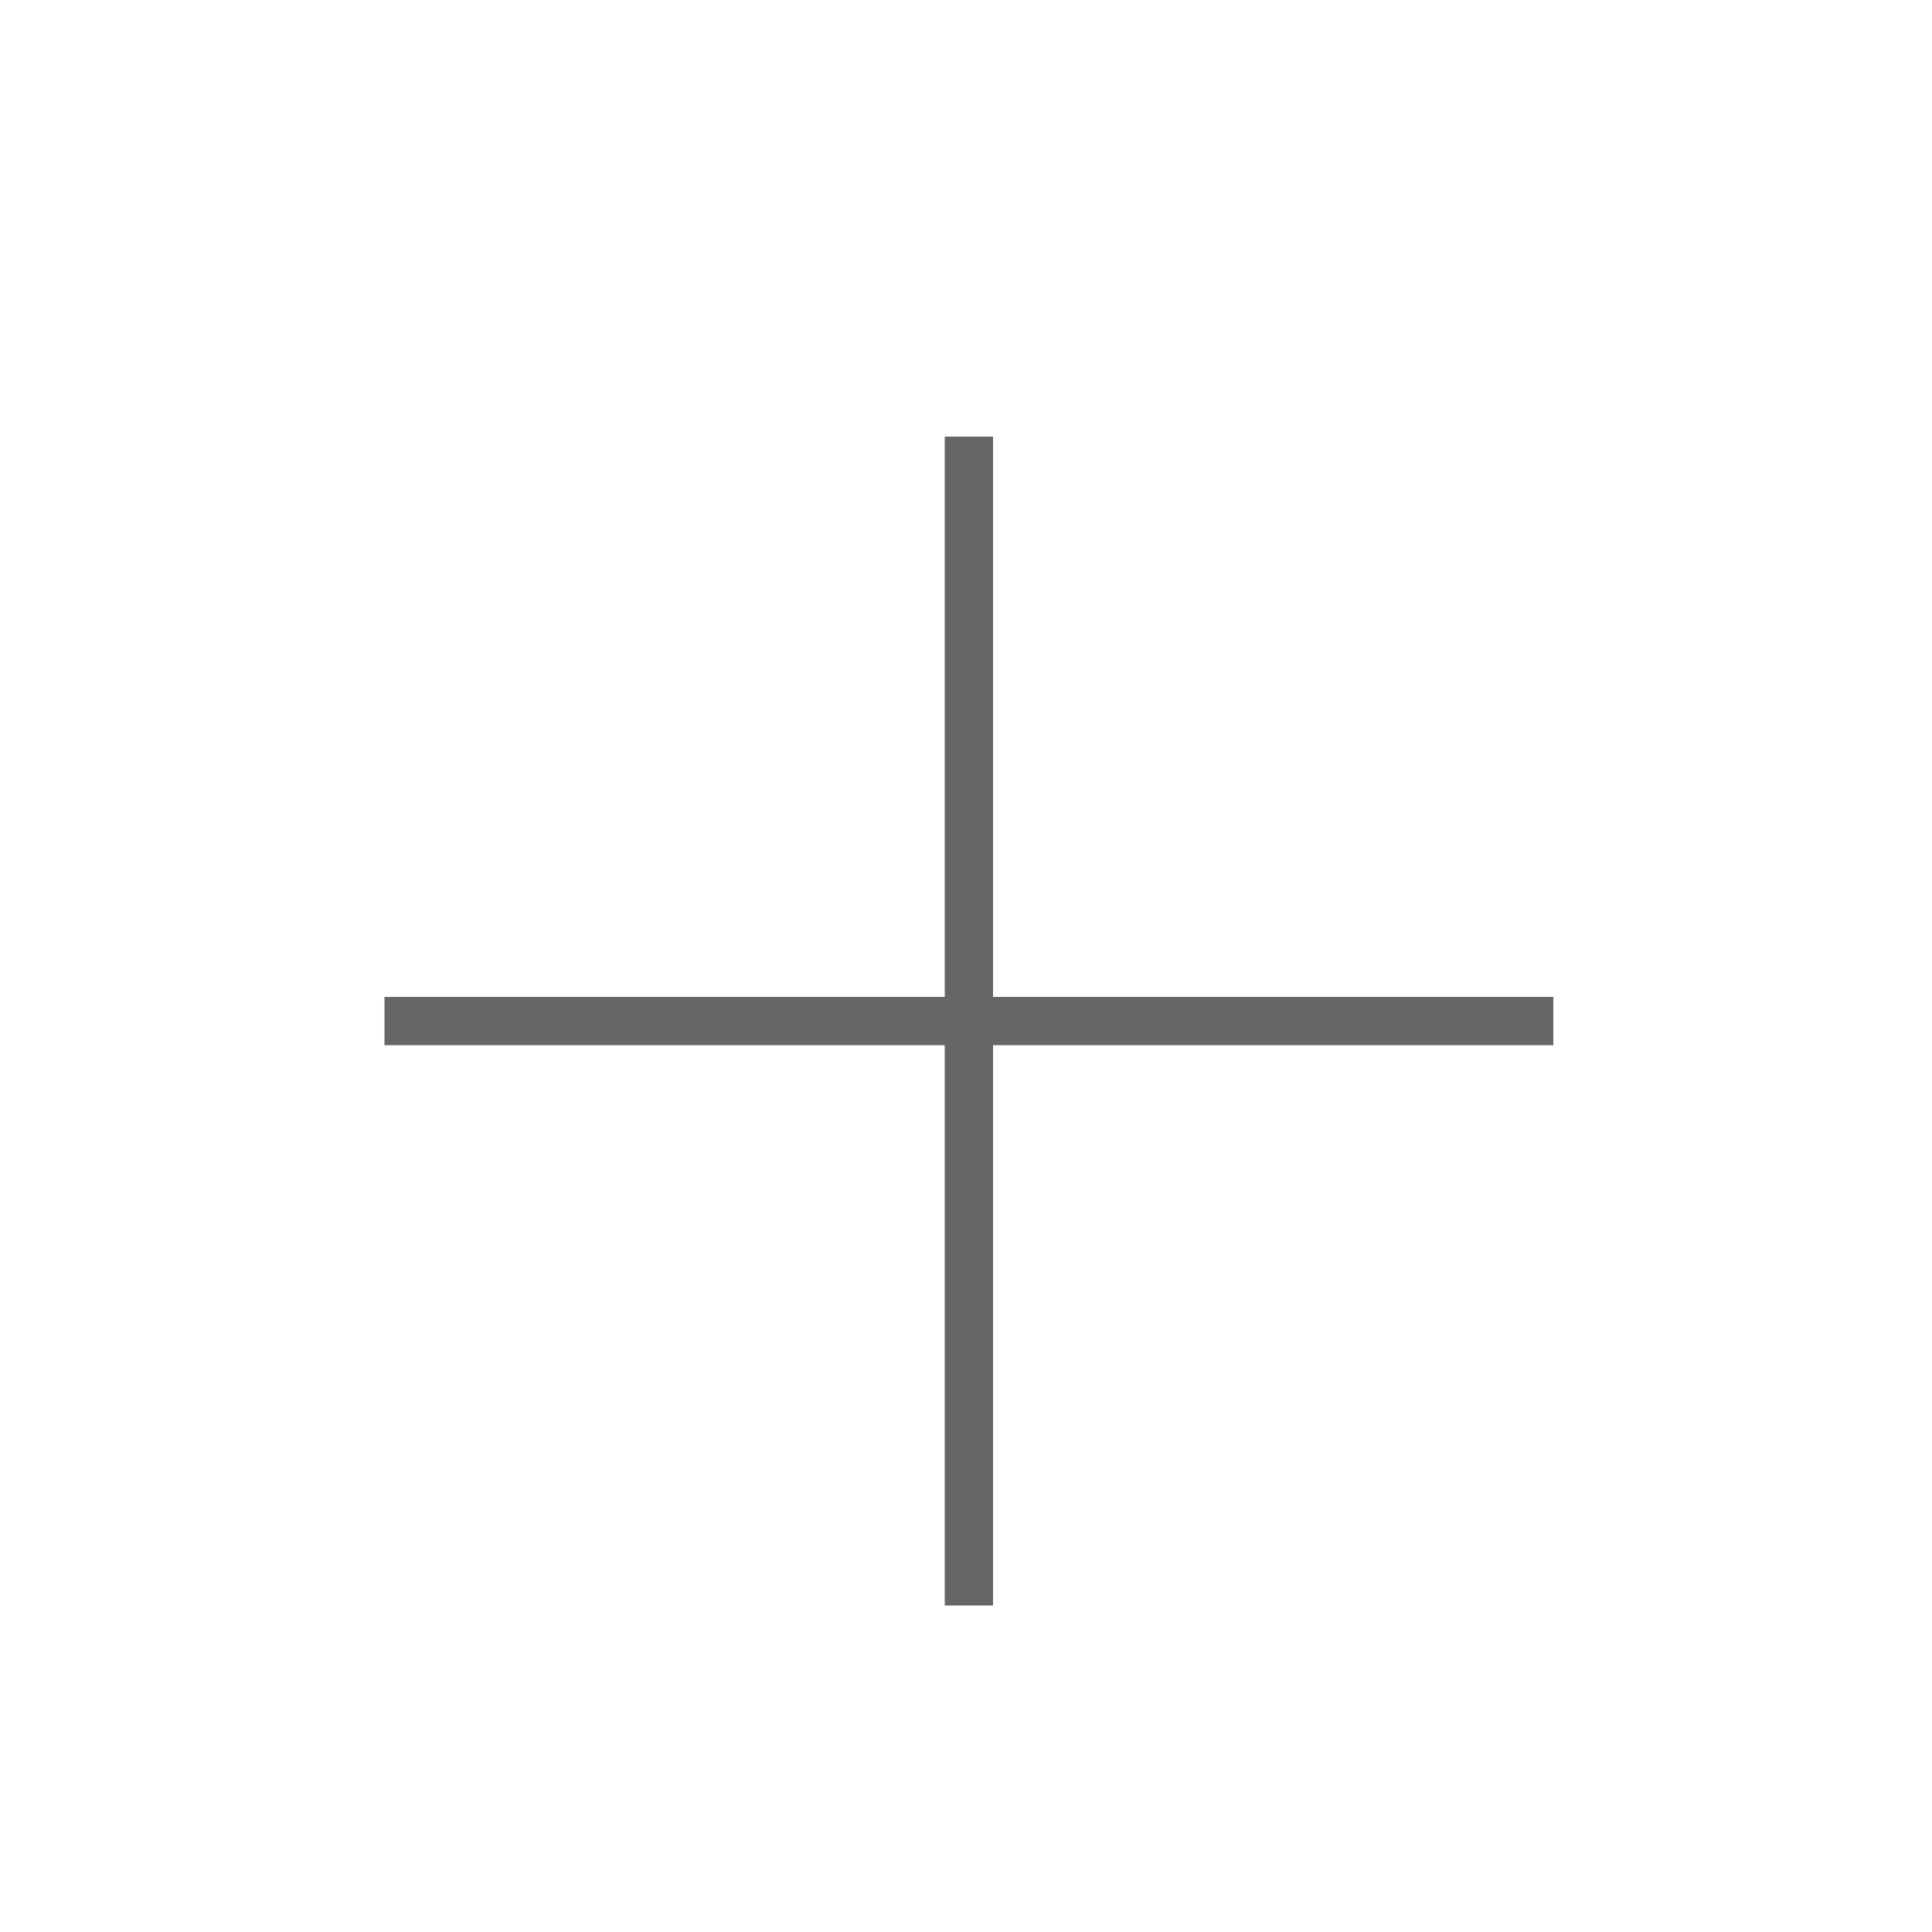
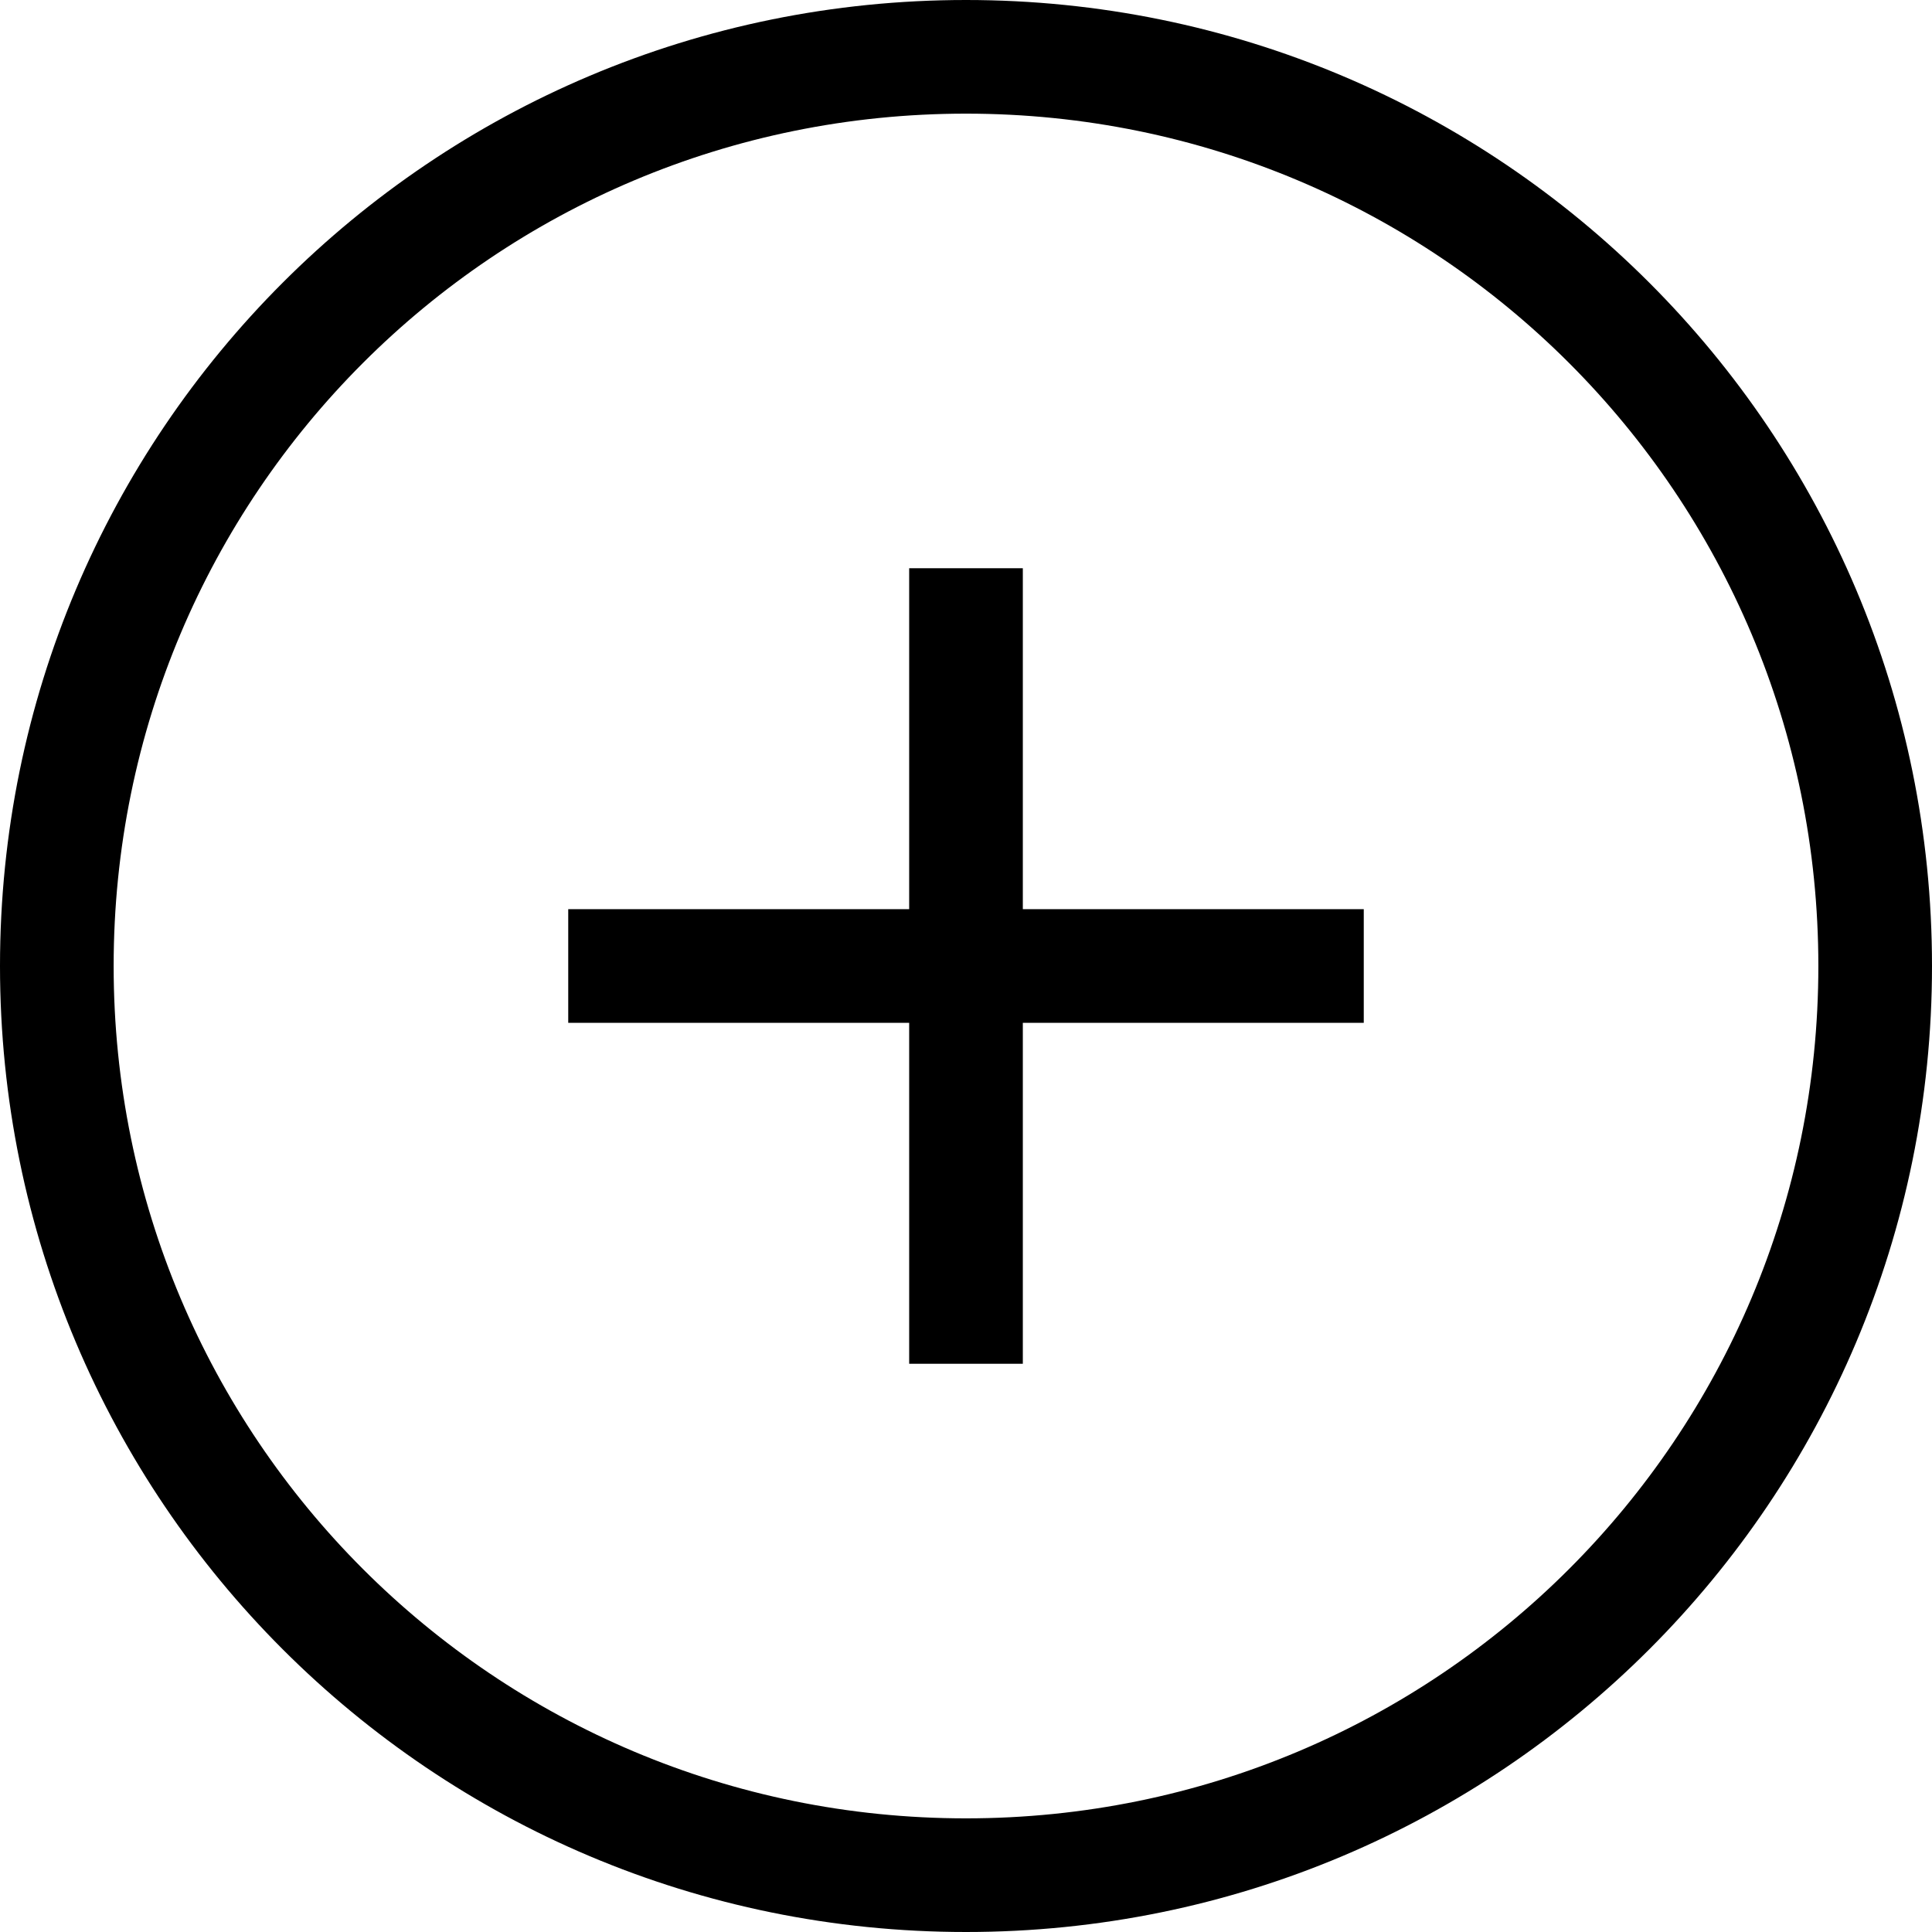
- <svg xmlns="http://www.w3.org/2000/svg" enable-background="new 0 0 100 100" id="Layer_1" version="1.1" viewBox="0 0 100 100" xml:space="preserve">
-   <polygon fill="#666666" points="80.2,51.6 51.4,51.6 51.4,22.6 48.9,22.6 48.9,51.6 19.9,51.6 19.9,54.1 48.9,54.1 48.9,83.1   51.4,83.1 51.4,54.1 80.4,54.1 80.4,51.6 " />
+ <svg xmlns="http://www.w3.org/2000/svg" version="1.1" id="Layer_1" x="0px" y="0px" width="34px" height="34px" viewBox="-402 784 34 34" enable-background="new -402 784 34 34" xml:space="preserve">
+   <g>
+     <path fill-rule="evenodd" clip-rule="evenodd" d="M-385,784c-9.4,0-17,7.6-17,17s7.6,17,17,17s17-7.6,17-17S-375.6,784-385,784z    M-385,816c-8.3,0-15-6.7-15-15c0-8.3,6.7-15,15-15c8.3,0,15,6.7,15,15C-370,809.3-376.7,816-385,816z" />
+     <polygon fill-rule="evenodd" clip-rule="evenodd" points="-384,794 -386,794 -386,800 -392,800 -392,802 -386,802 -386,808    -384,808 -384,802 -378,802 -378,800 -384,800  " />
+   </g>
</svg>
